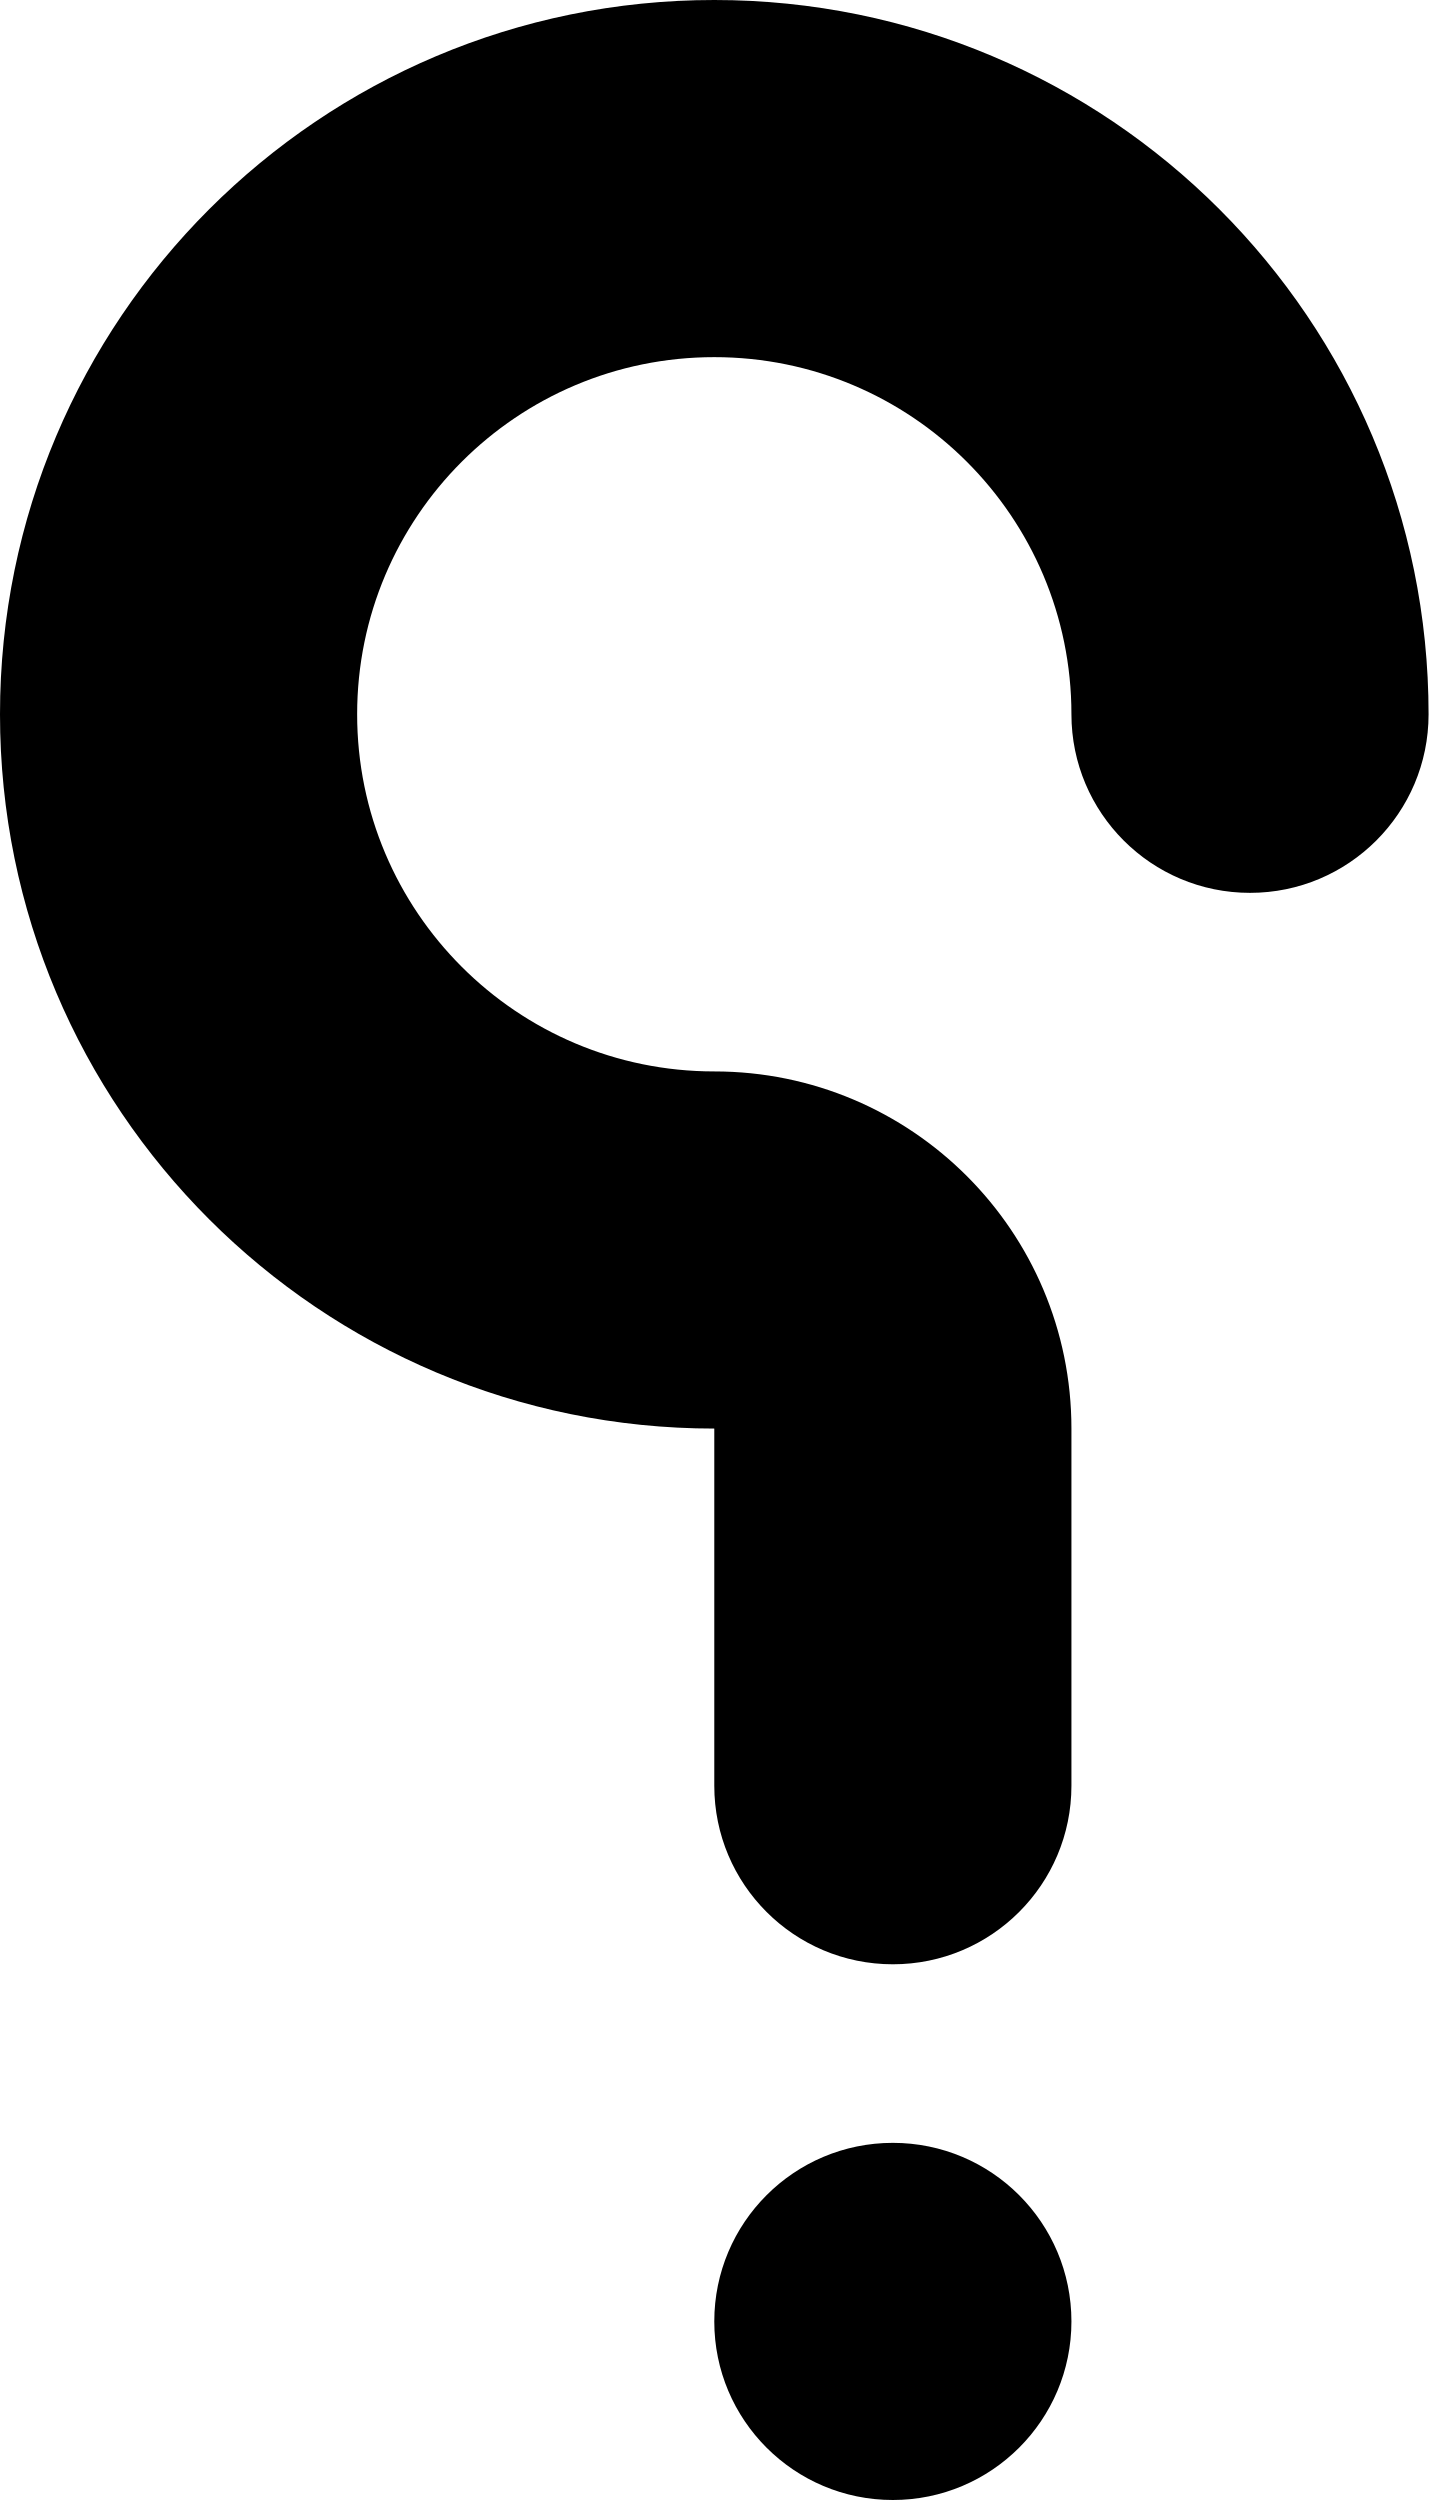
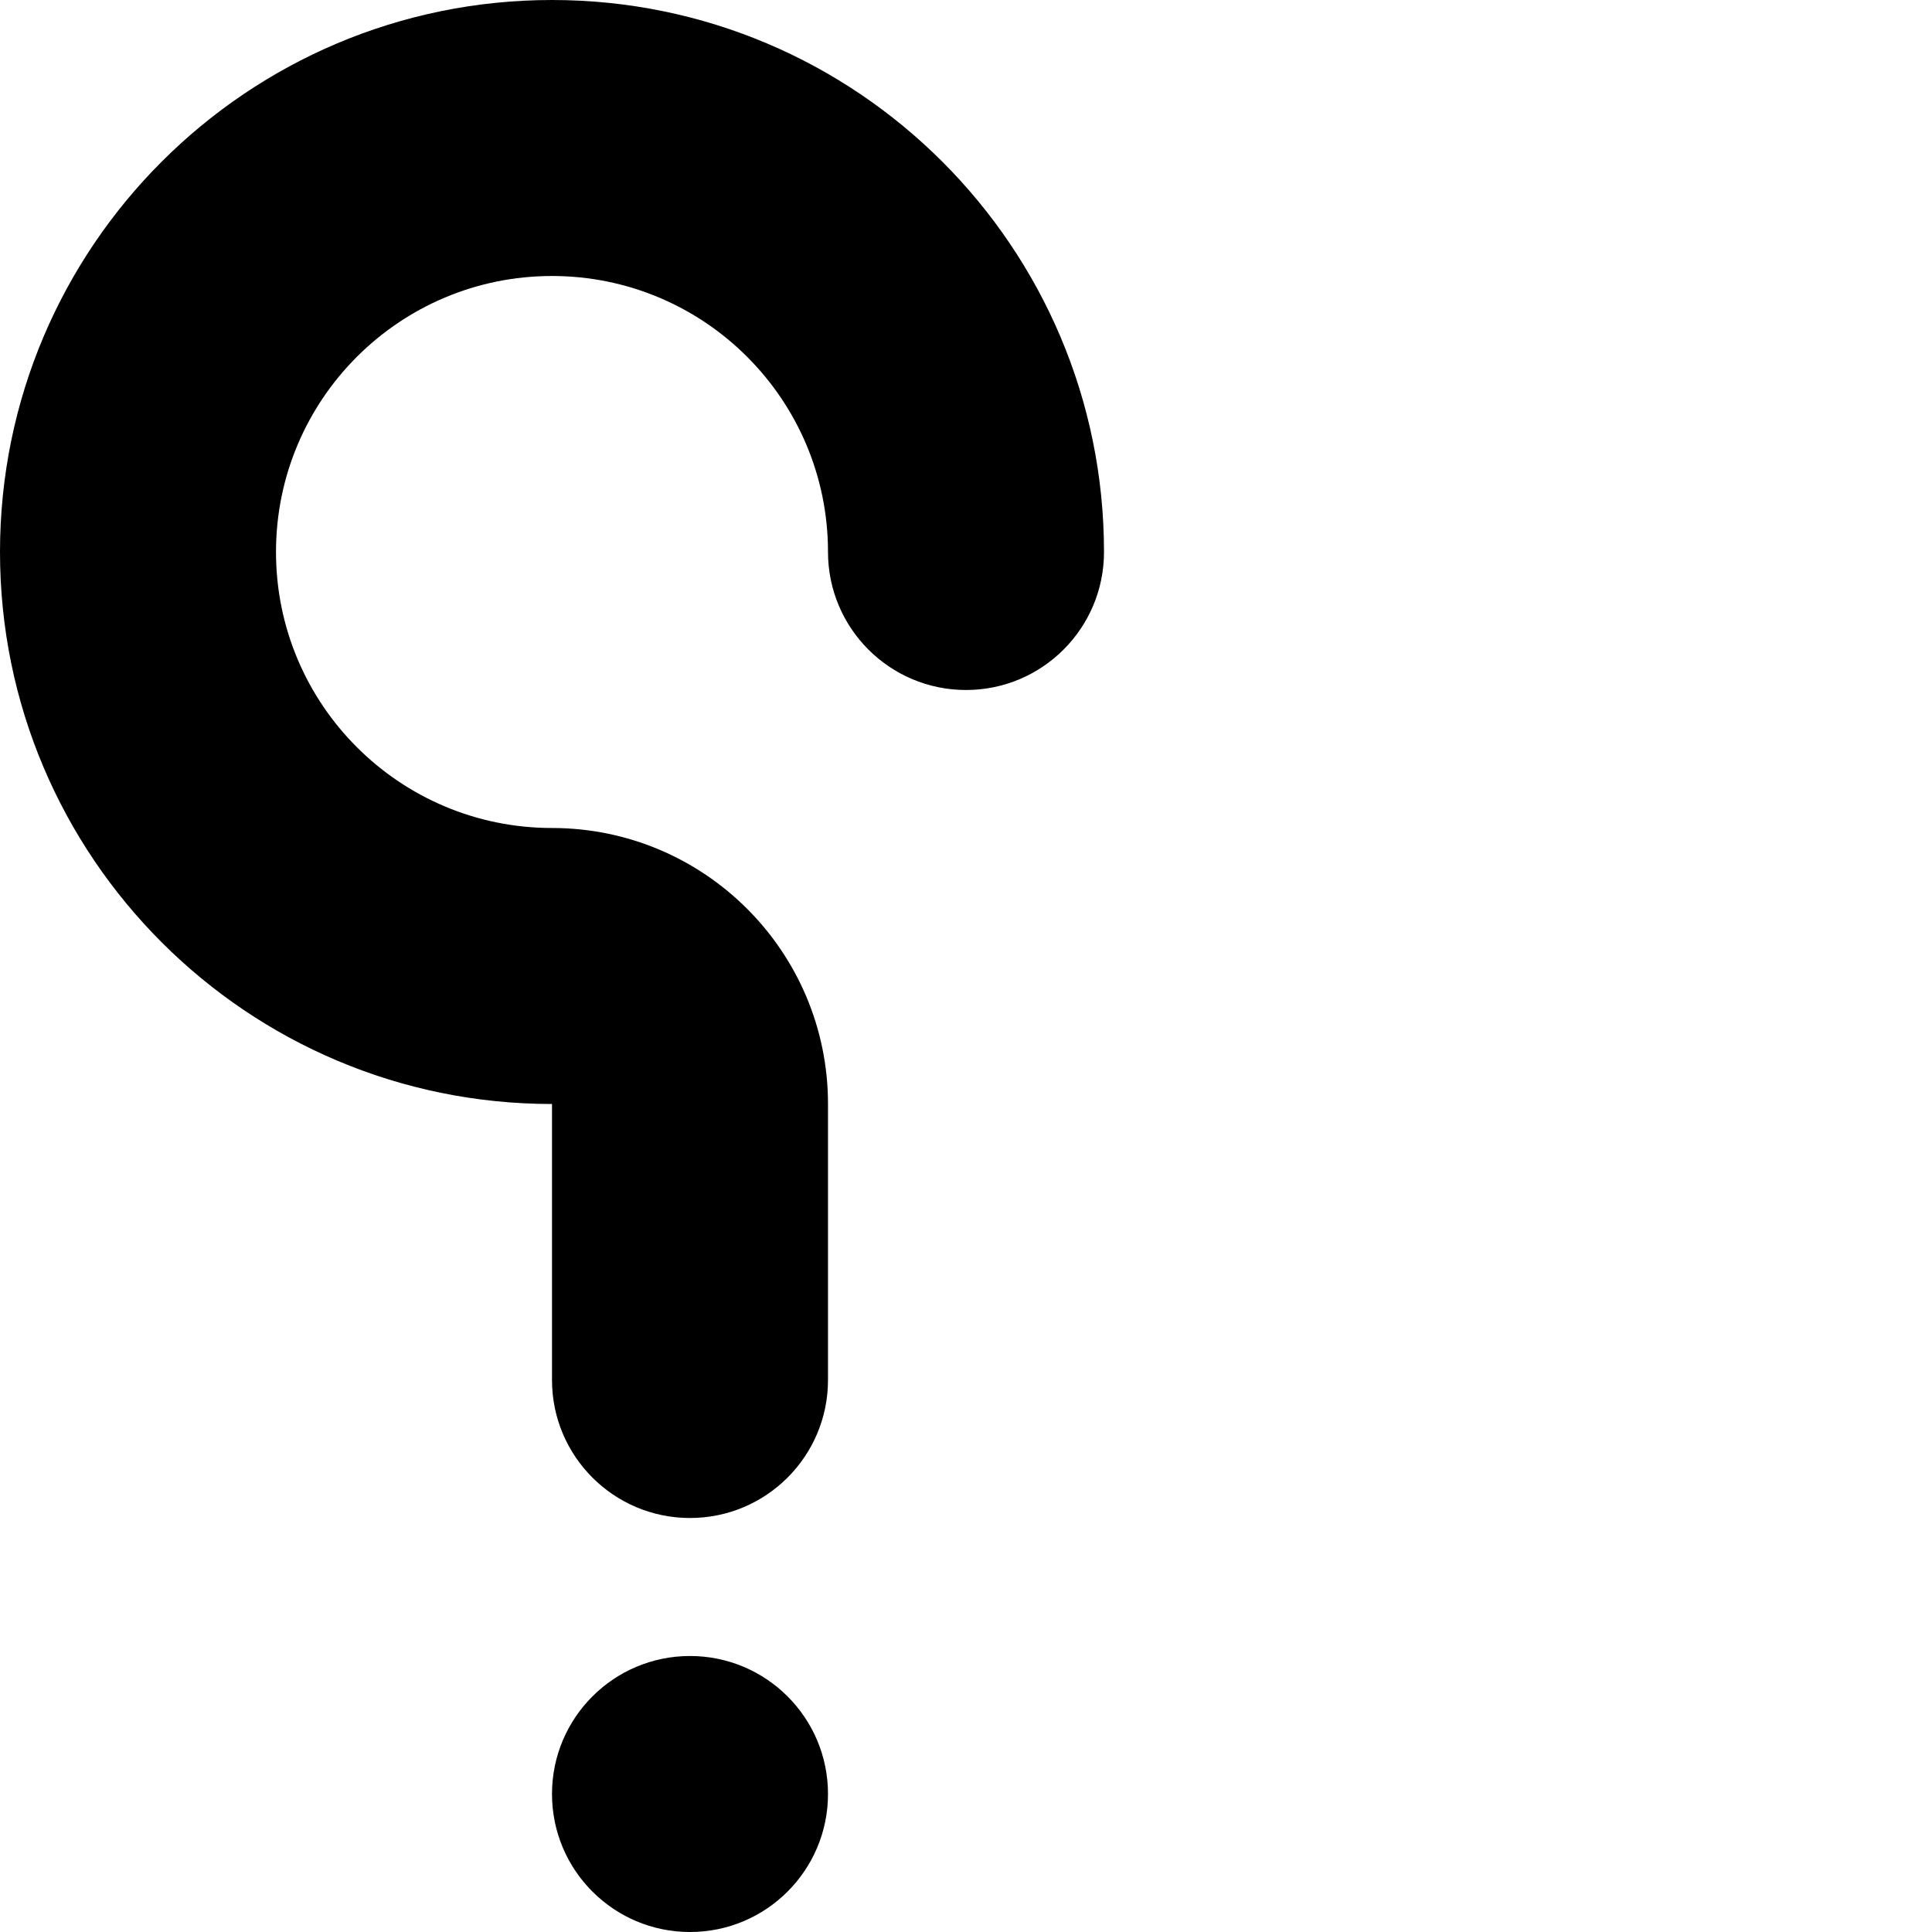
- <svg xmlns="http://www.w3.org/2000/svg" width="100" height="175">
+ <svg xmlns="http://www.w3.org/2000/svg" width="175" height="175">
  <path d="M75 50 A12.5 12.5,0,0,0,100 50 A50 50,0,1,0,50 100 L50 125 A12.5 12.5,0,0,0,75 125 L75 100 A25 25,0,0,0,50 75 A25 25,0,1,1,75 50 Z" />
  <circle cx="62.5" cy="162.5" r="12.5" />
</svg>
